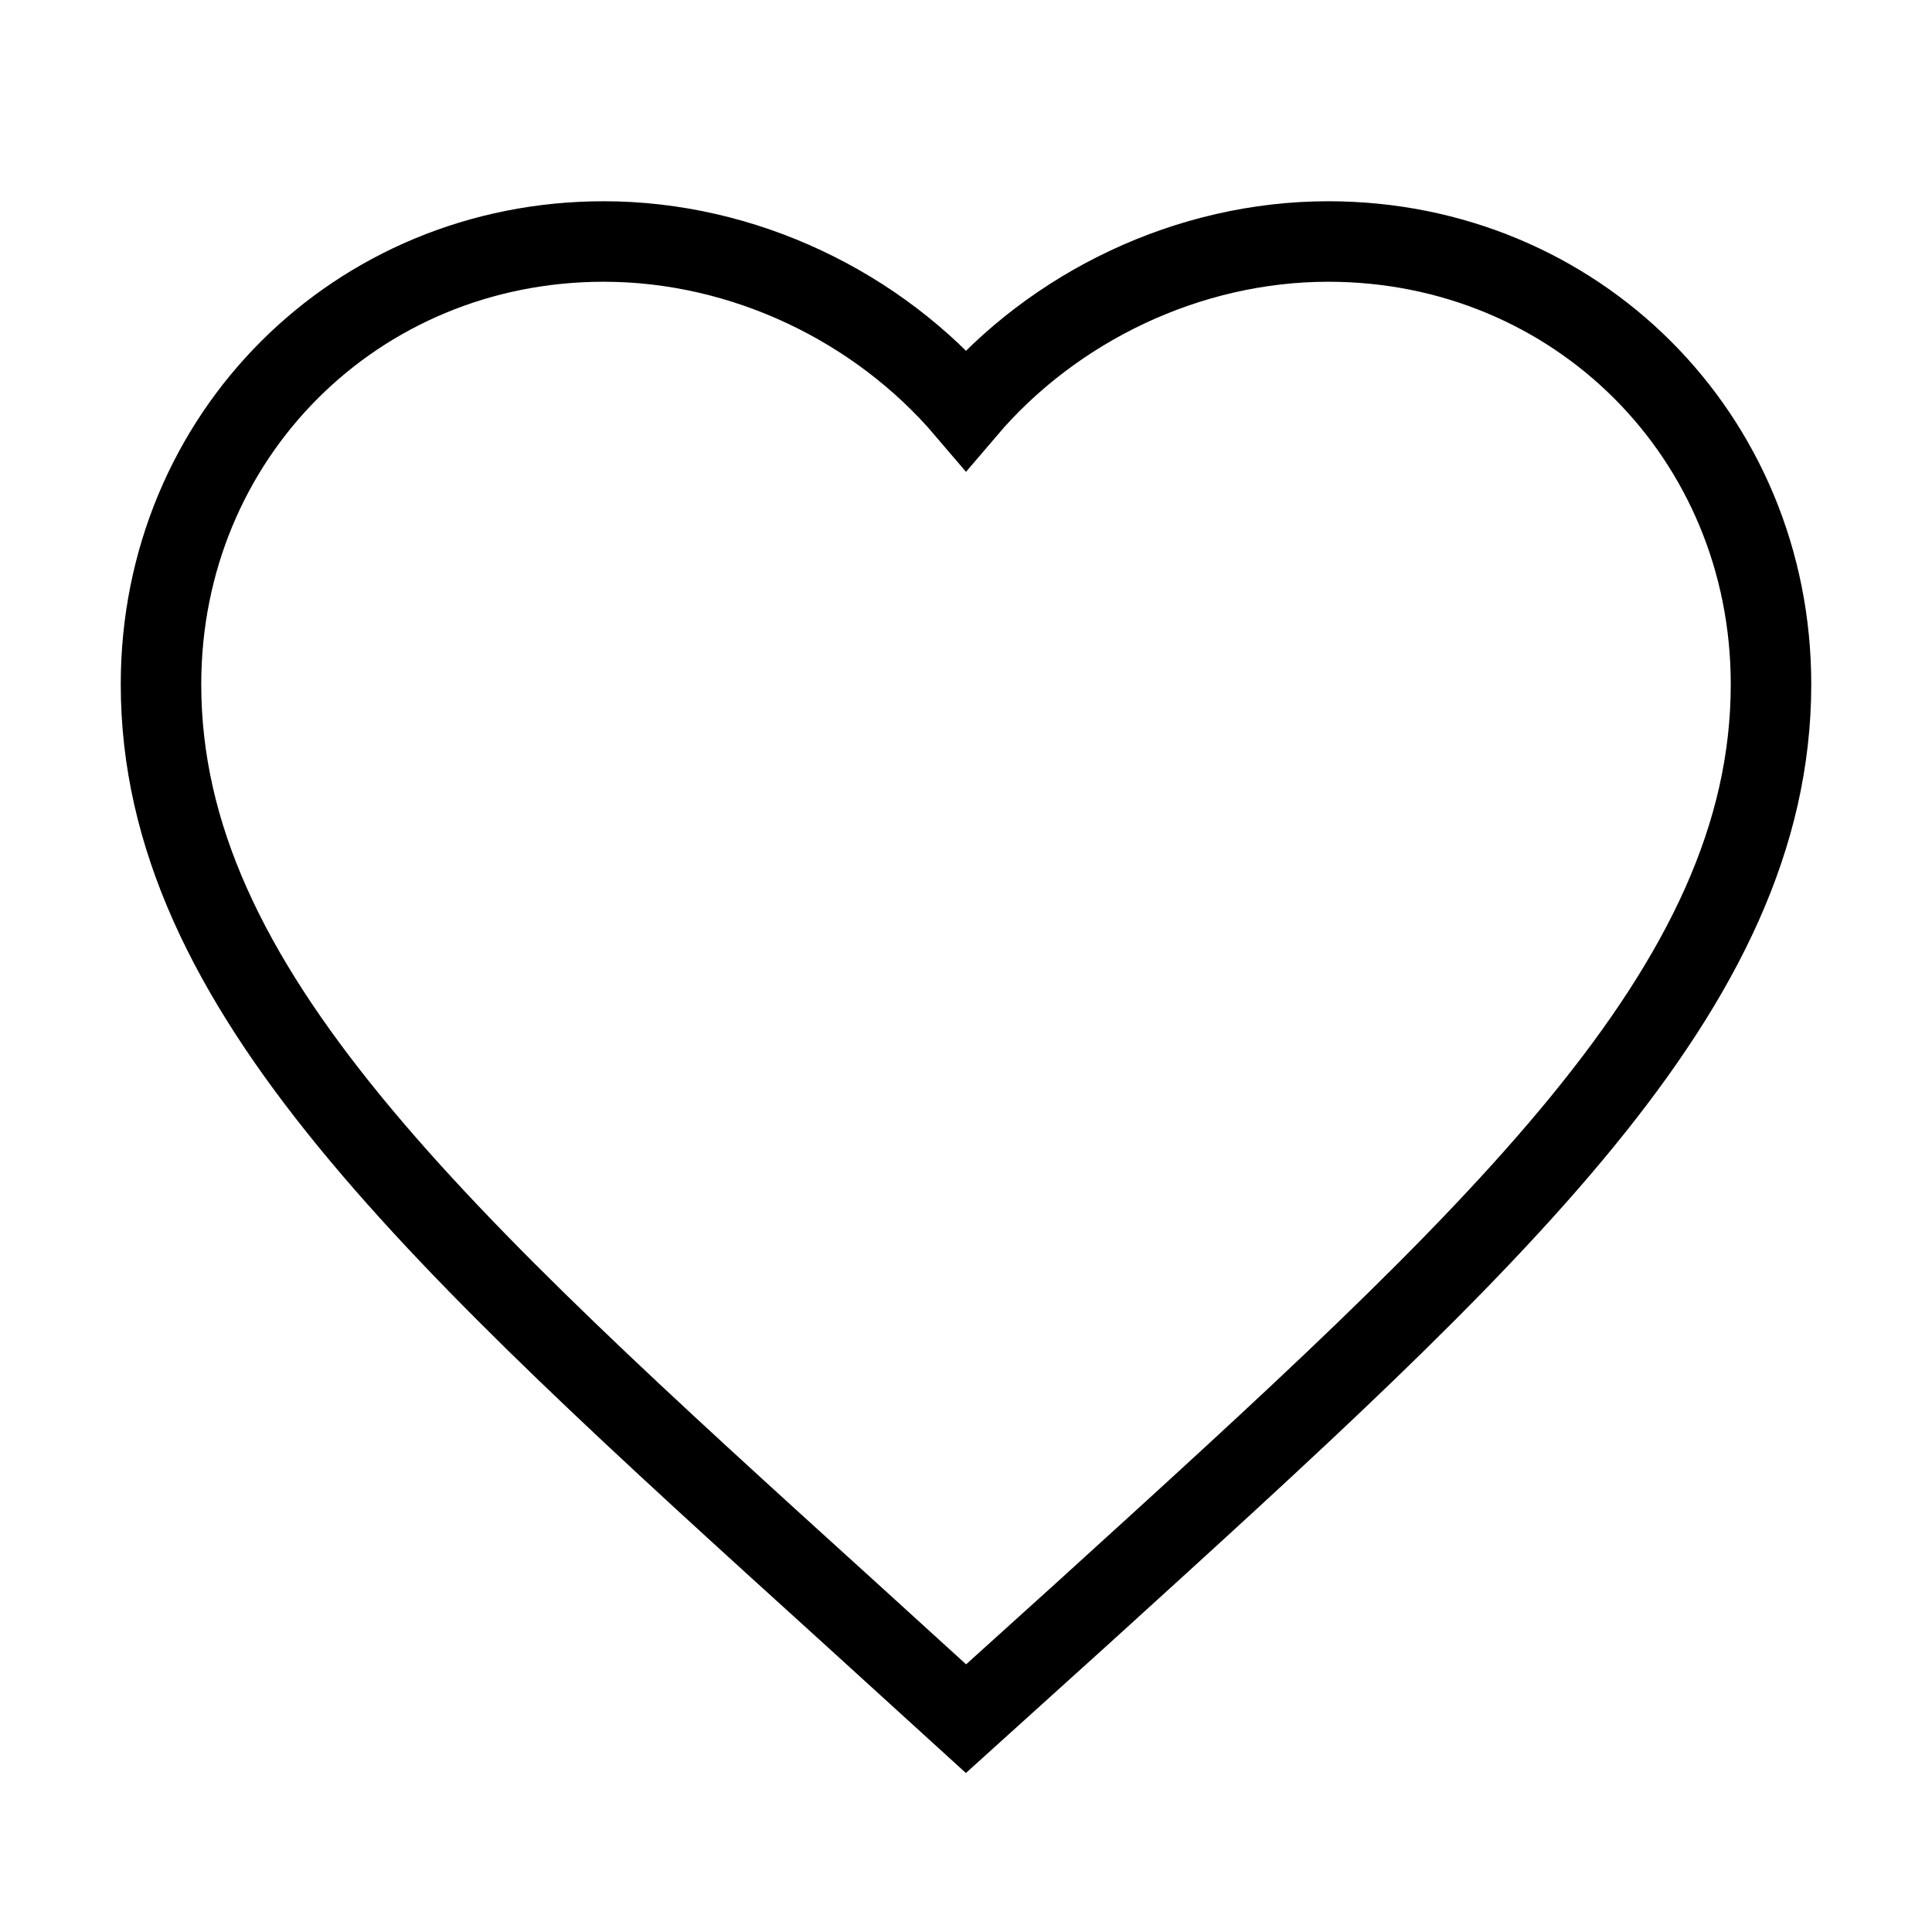
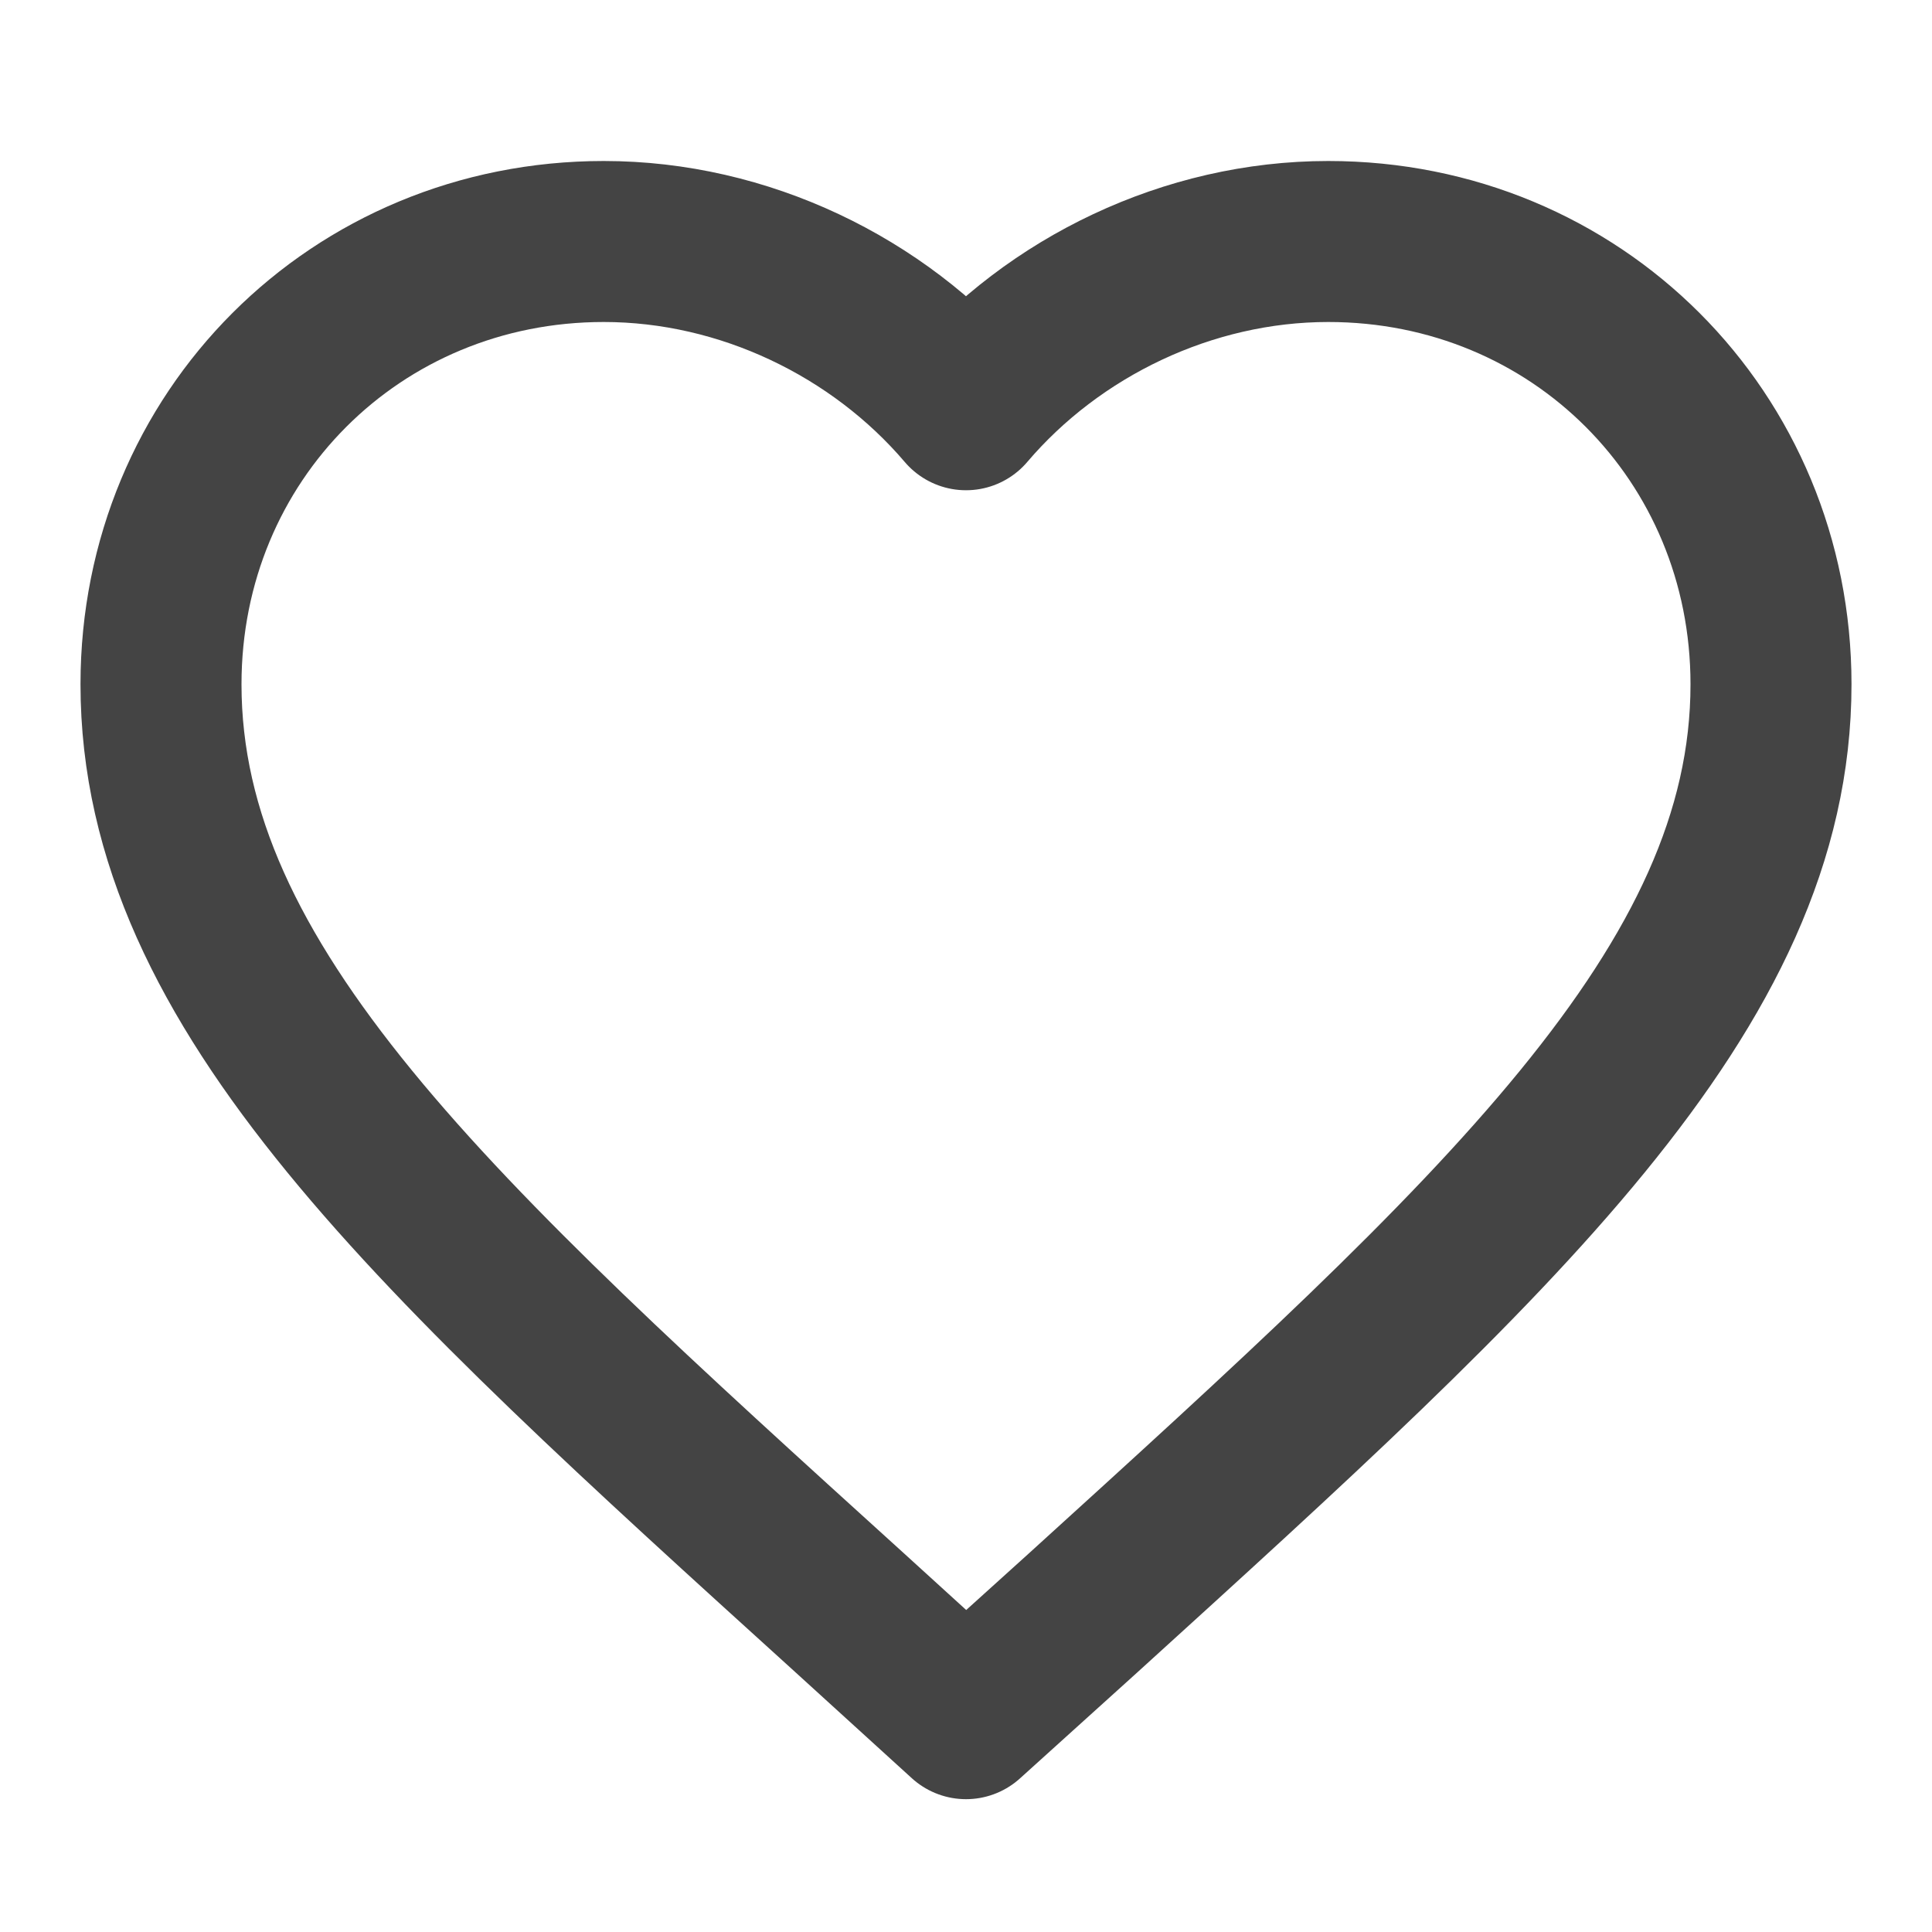
- <svg xmlns="http://www.w3.org/2000/svg" width="20" height="20" viewBox="0 0 24 24" fill="none" stroke="currentColor" strokeWidth="2">
-   <path d="M12 21.35l-1.45-1.32C5.4 15.36 2 12.28 2 8.5 2 5.42 4.42 3 7.5 3c1.74 0 3.41.81 4.5 2.09C13.09 3.81 14.76 3 16.5 3 19.58 3 22 5.42 22 8.5c0 3.78-3.4 6.86-8.55 11.54L12 21.35z" strokeLinecap="round" strokeLinejoin="round" />
+ <svg xmlns="http://www.w3.org/2000/svg" width="20" height="20" viewBox="0 0 24 24" fill="none" stroke="#444" stroke-width="2">
+   <path d="M12 21.35l-1.45-1.32C5.4 15.36 2 12.28 2 8.5 2 5.42 4.42 3 7.5 3c1.74 0 3.41.81 4.5 2.09C13.09 3.81 14.76 3 16.5 3 19.58 3 22 5.42 22 8.5c0 3.78-3.4 6.86-8.55 11.54L12 21.35z" stroke-linecap="round" stroke-linejoin="round" />
</svg>
